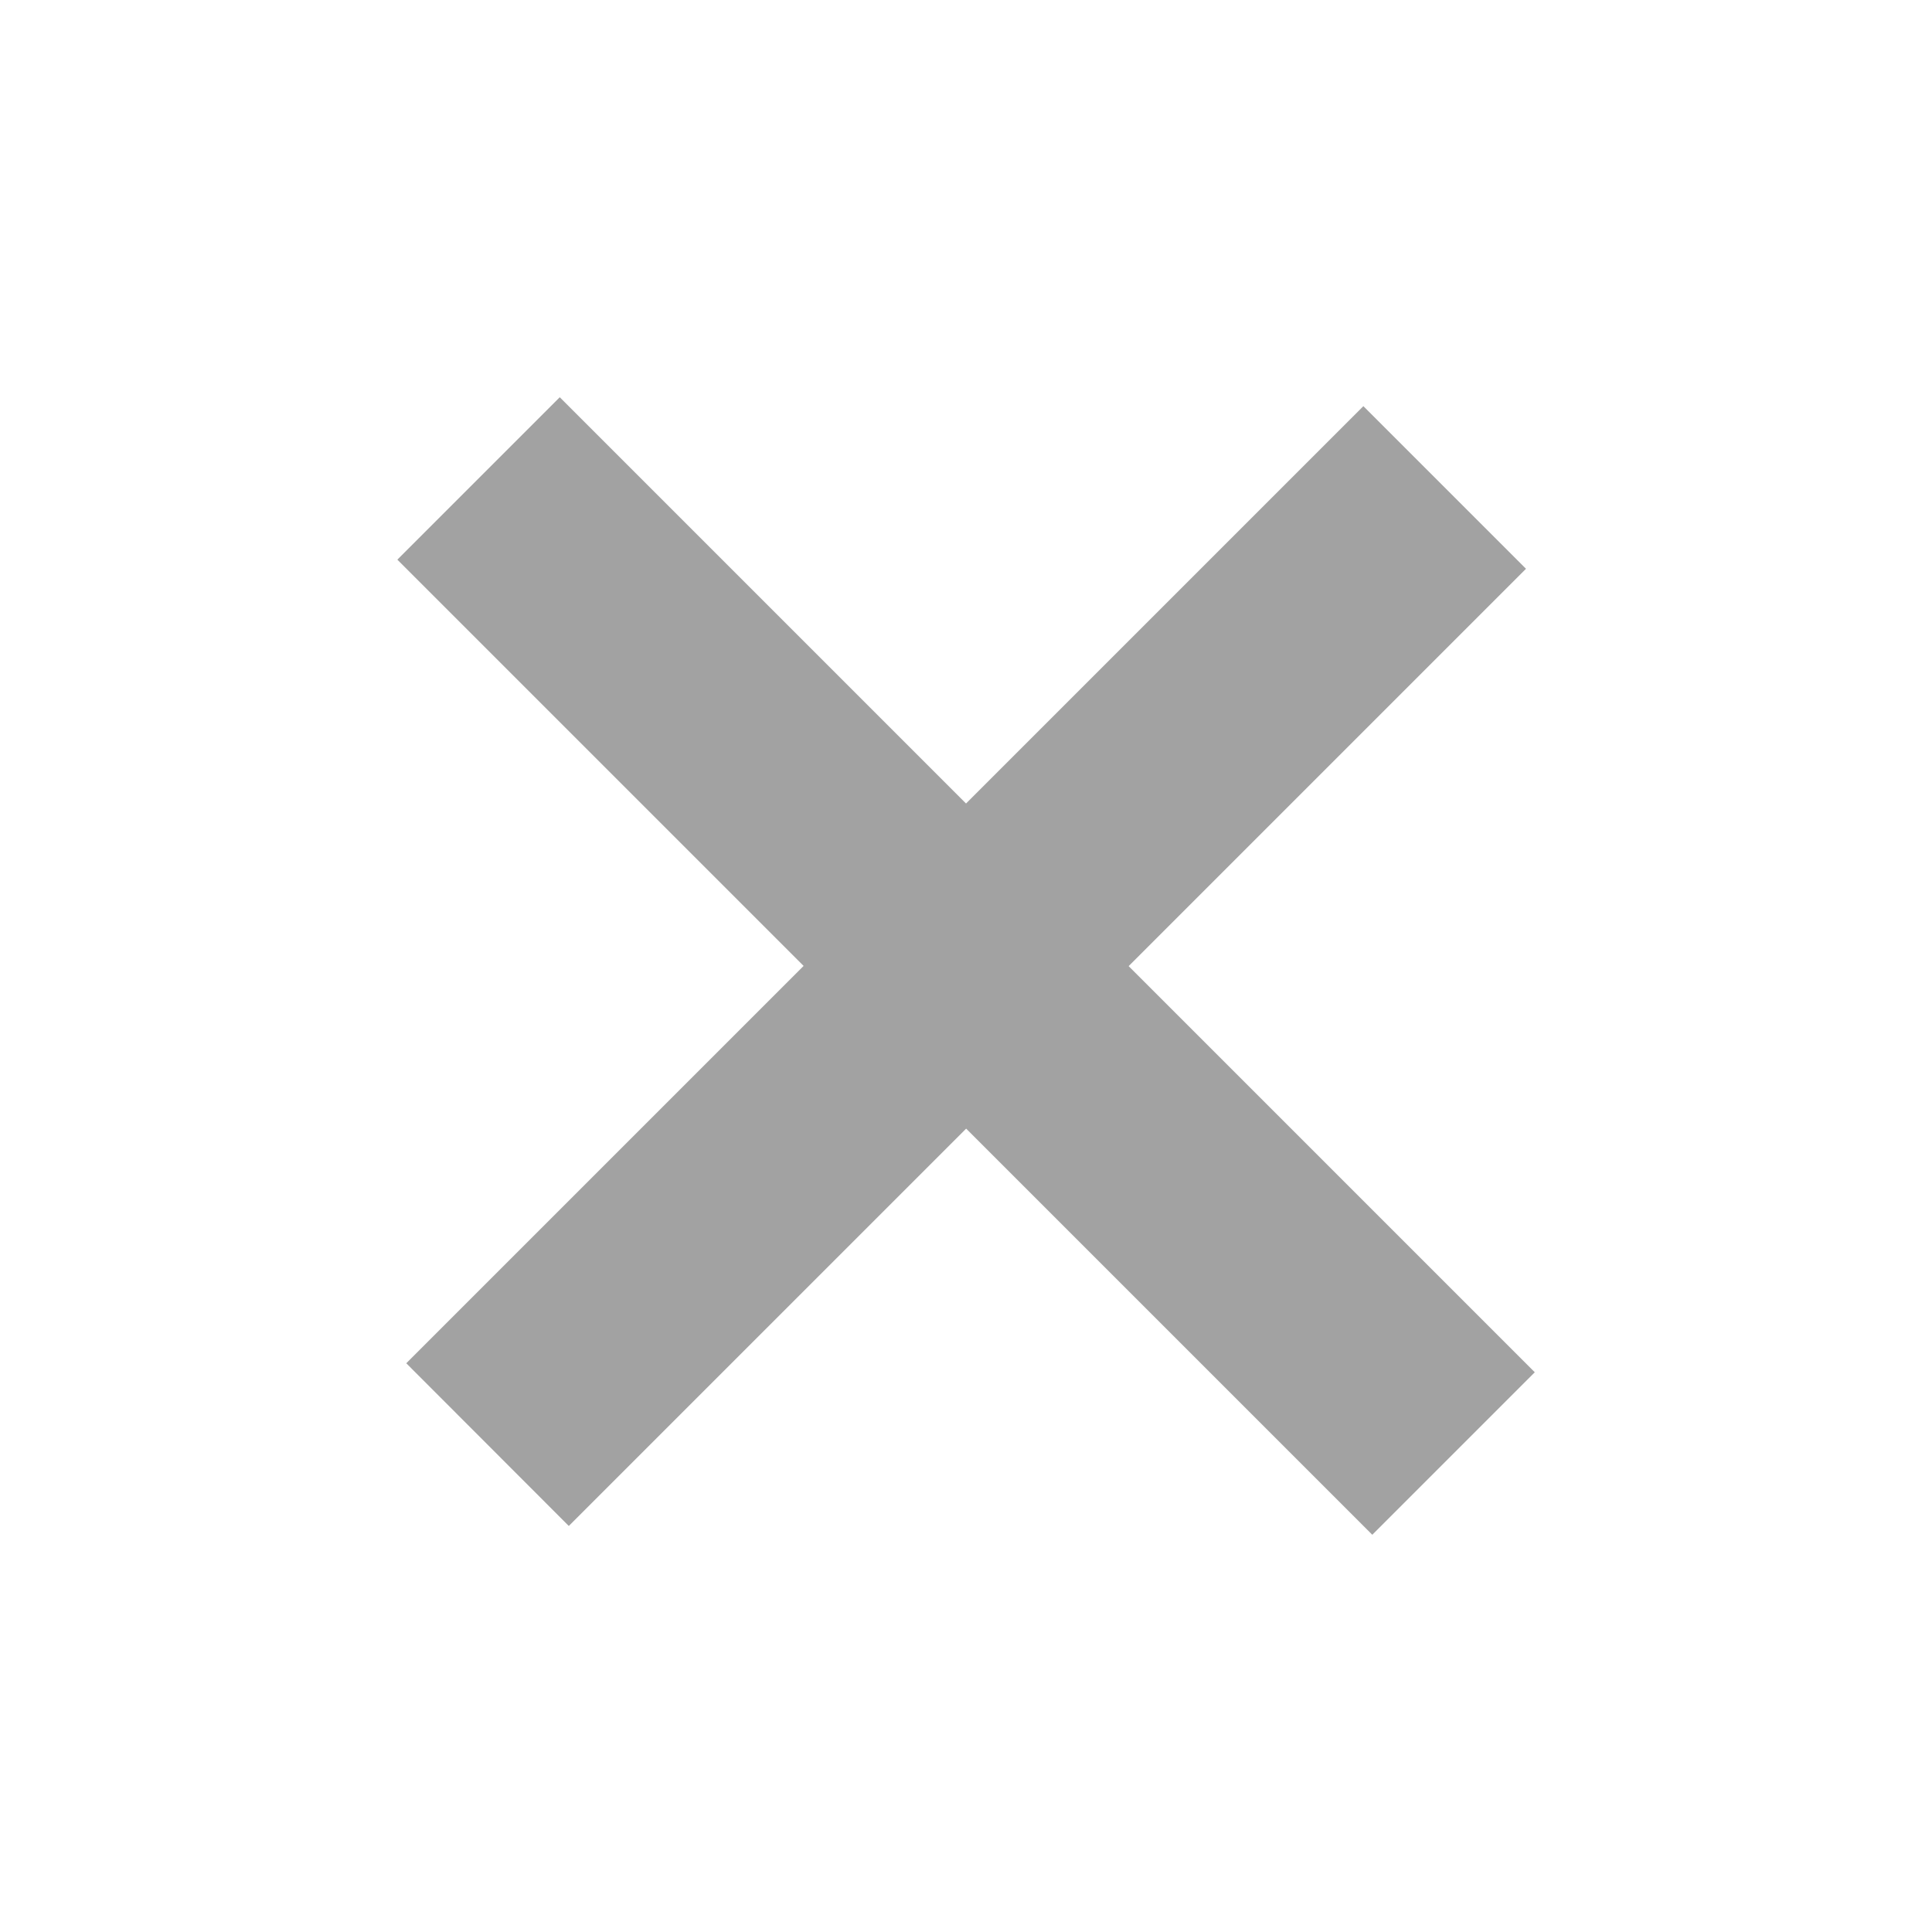
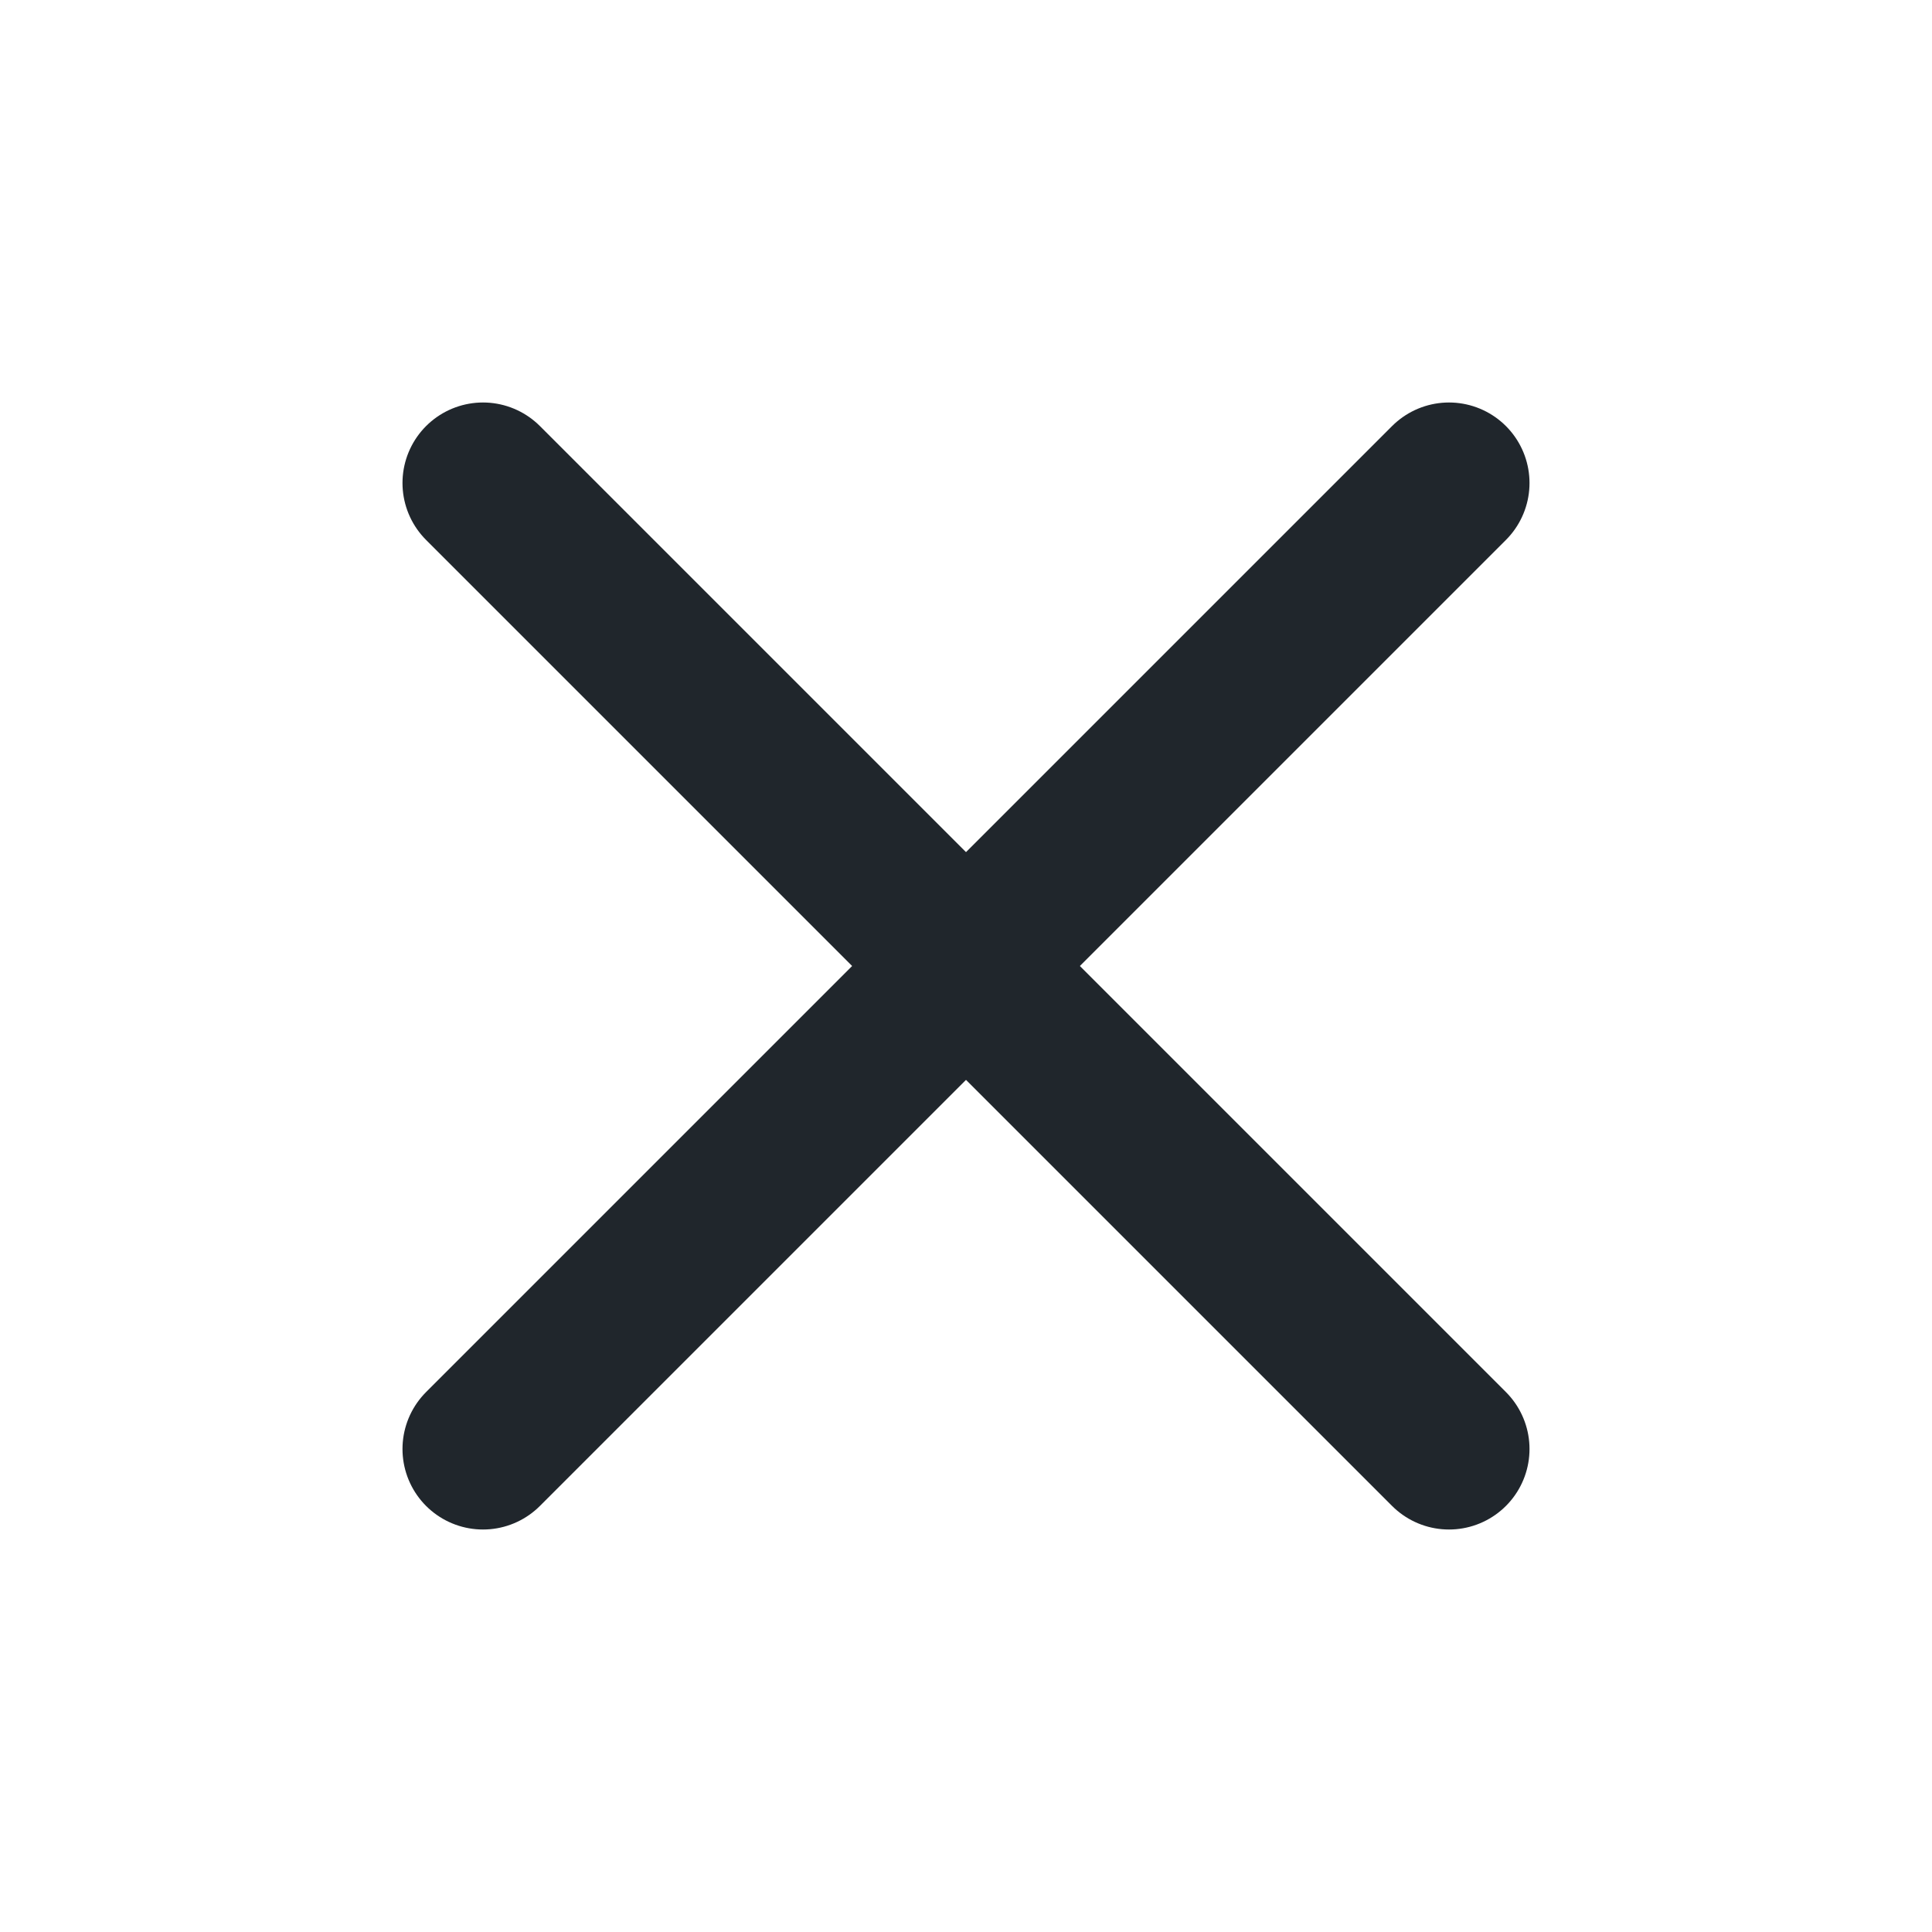
- <svg xmlns="http://www.w3.org/2000/svg" width="43.321" height="43.321" viewBox="0 0 43.321 43.321" version="1.1" id="svg8">
-   <defs id="defs4">
-     <style id="style2">.a{fill:#bababa;}</style>
-   </defs>
-   <path class="a" d="M-12.75-20.357h12.6V-33.24H5v12.883H17.6V-15.2H5V-2.321H-.153V-15.2h-12.6Z" transform="translate(32.52 35.947) rotate(-45)" id="path6" style="fill:#a2a2a2;fill-opacity:1;stroke:none" />
+ <svg xmlns="http://www.w3.org/2000/svg" width="32" height="32" viewBox="0 0 32 32" fill="none">
+   <path d="M24 8L8 24" stroke="#20262C" stroke-width="2.667" stroke-linecap="round" stroke-linejoin="round" />
+   <path d="M8 8L24 24" stroke="#20262C" stroke-width="2.667" stroke-linecap="round" stroke-linejoin="round" />
</svg>
